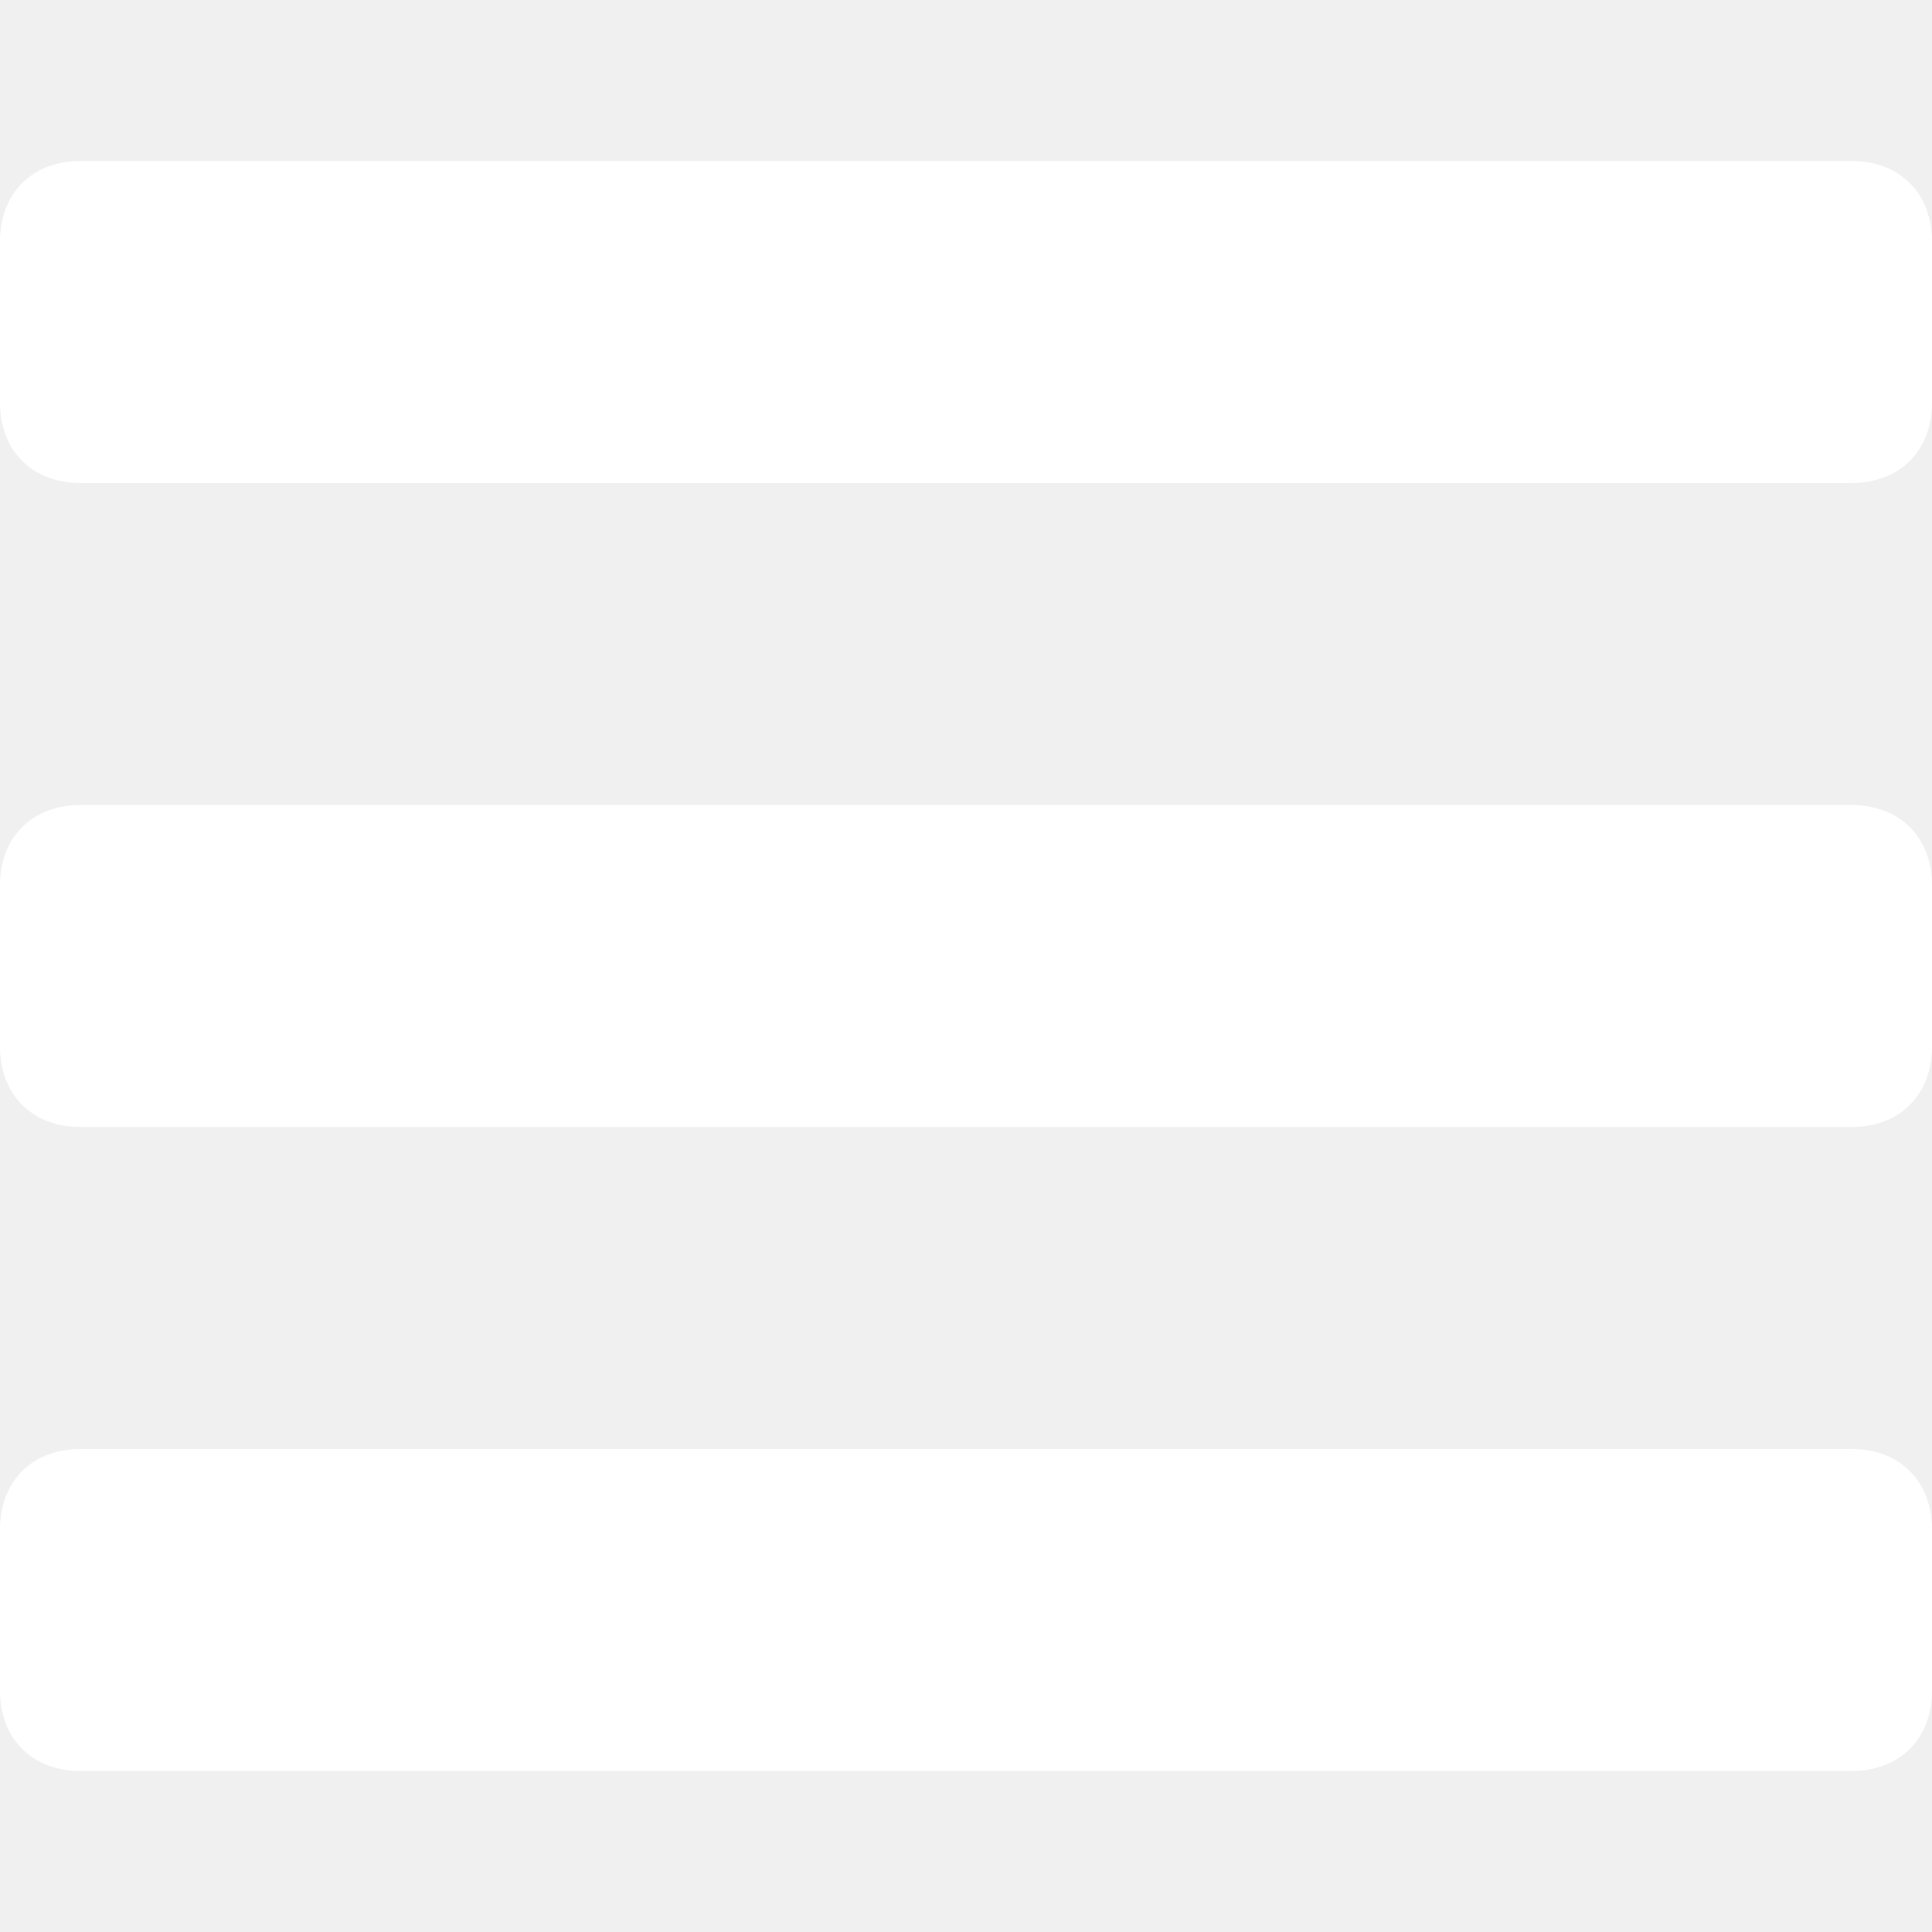
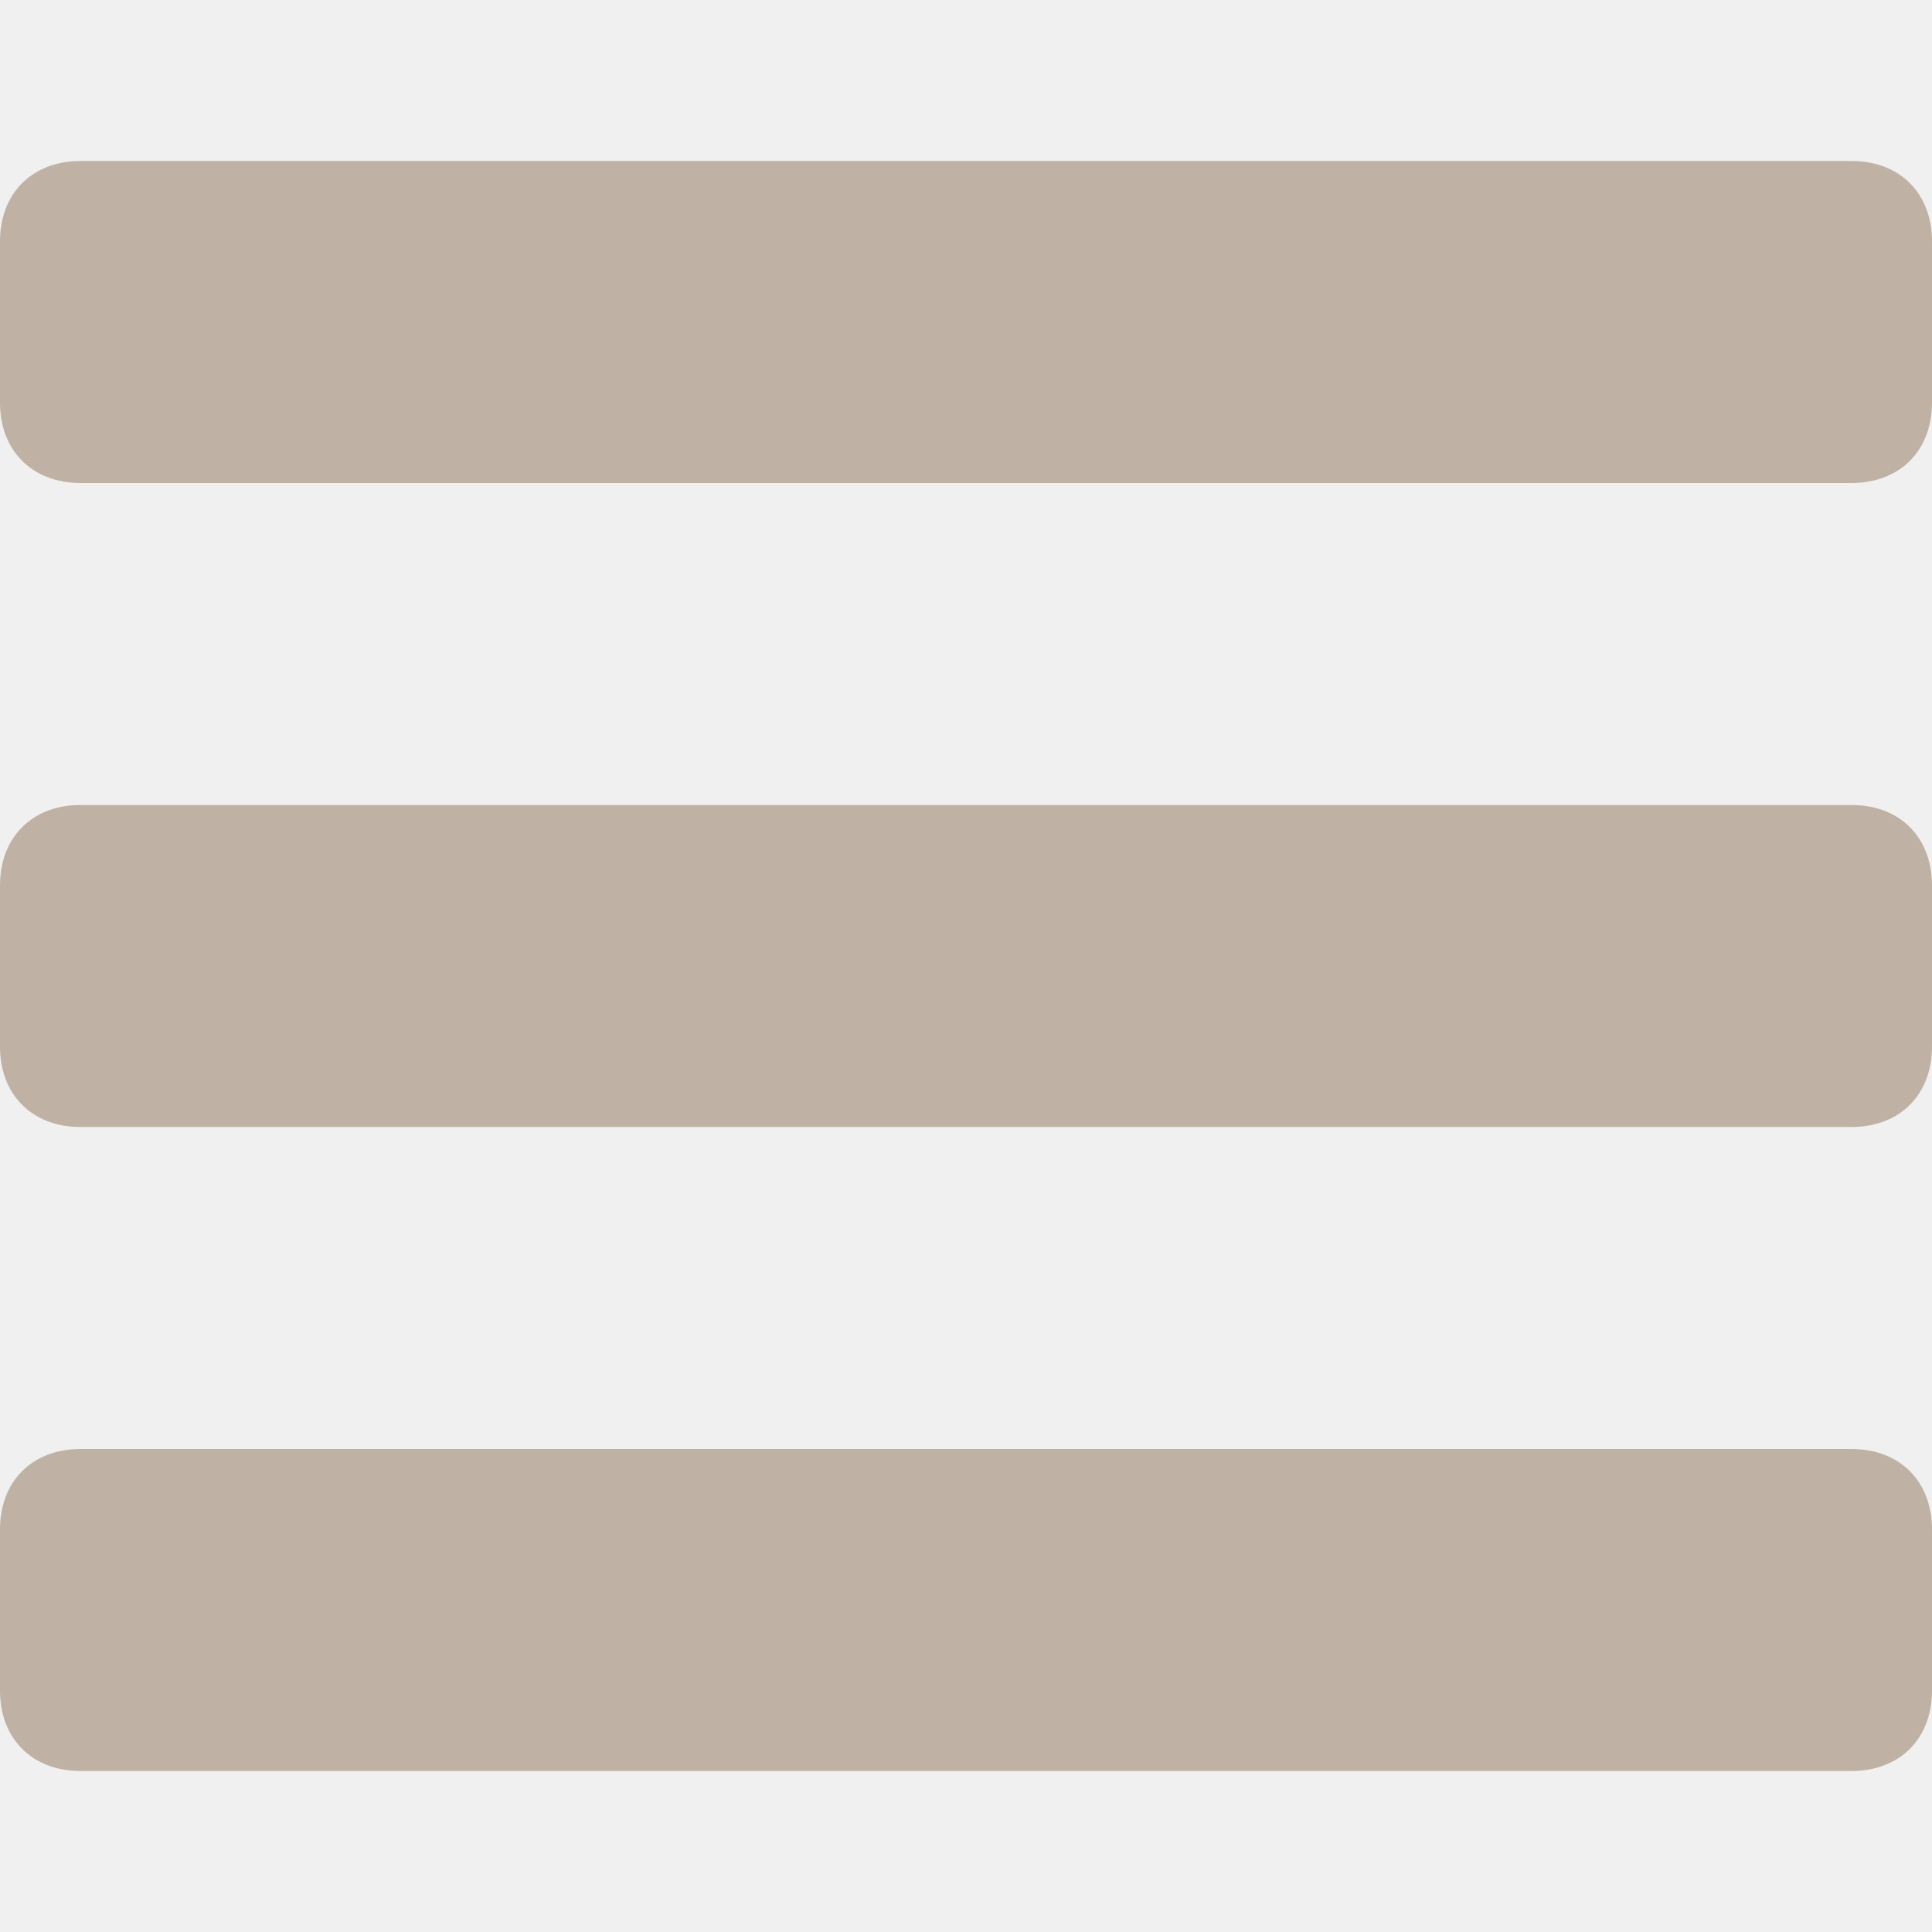
- <svg xmlns="http://www.w3.org/2000/svg" version="1.1" viewBox="0 0 24 24" enable-background="new 0 0 24 24" style="fill: #ffffff">
+ <svg xmlns="http://www.w3.org/2000/svg" version="1.1" viewBox="0 0 24 24" enable-background="new 0 0 24 24" style="fill: #bfb2a4">
  <g>
    <path d="M24,3c0-0.6-0.4-1-1-1H1C0.4,2,0,2.4,0,3v2c0,0.6,0.4,1,1,1h22c0.6,0,1-0.4,1-1V3z" />
    <path d="M24,11c0-0.6-0.4-1-1-1H1c-0.6,0-1,0.4-1,1v2c0,0.6,0.4,1,1,1h22c0.6,0,1-0.4,1-1V11z" />
    <path d="M24,19c0-0.6-0.4-1-1-1H1c-0.6,0-1,0.4-1,1v2c0,0.6,0.4,1,1,1h22c0.6,0,1-0.4,1-1V19z" />
  </g>
</svg>
